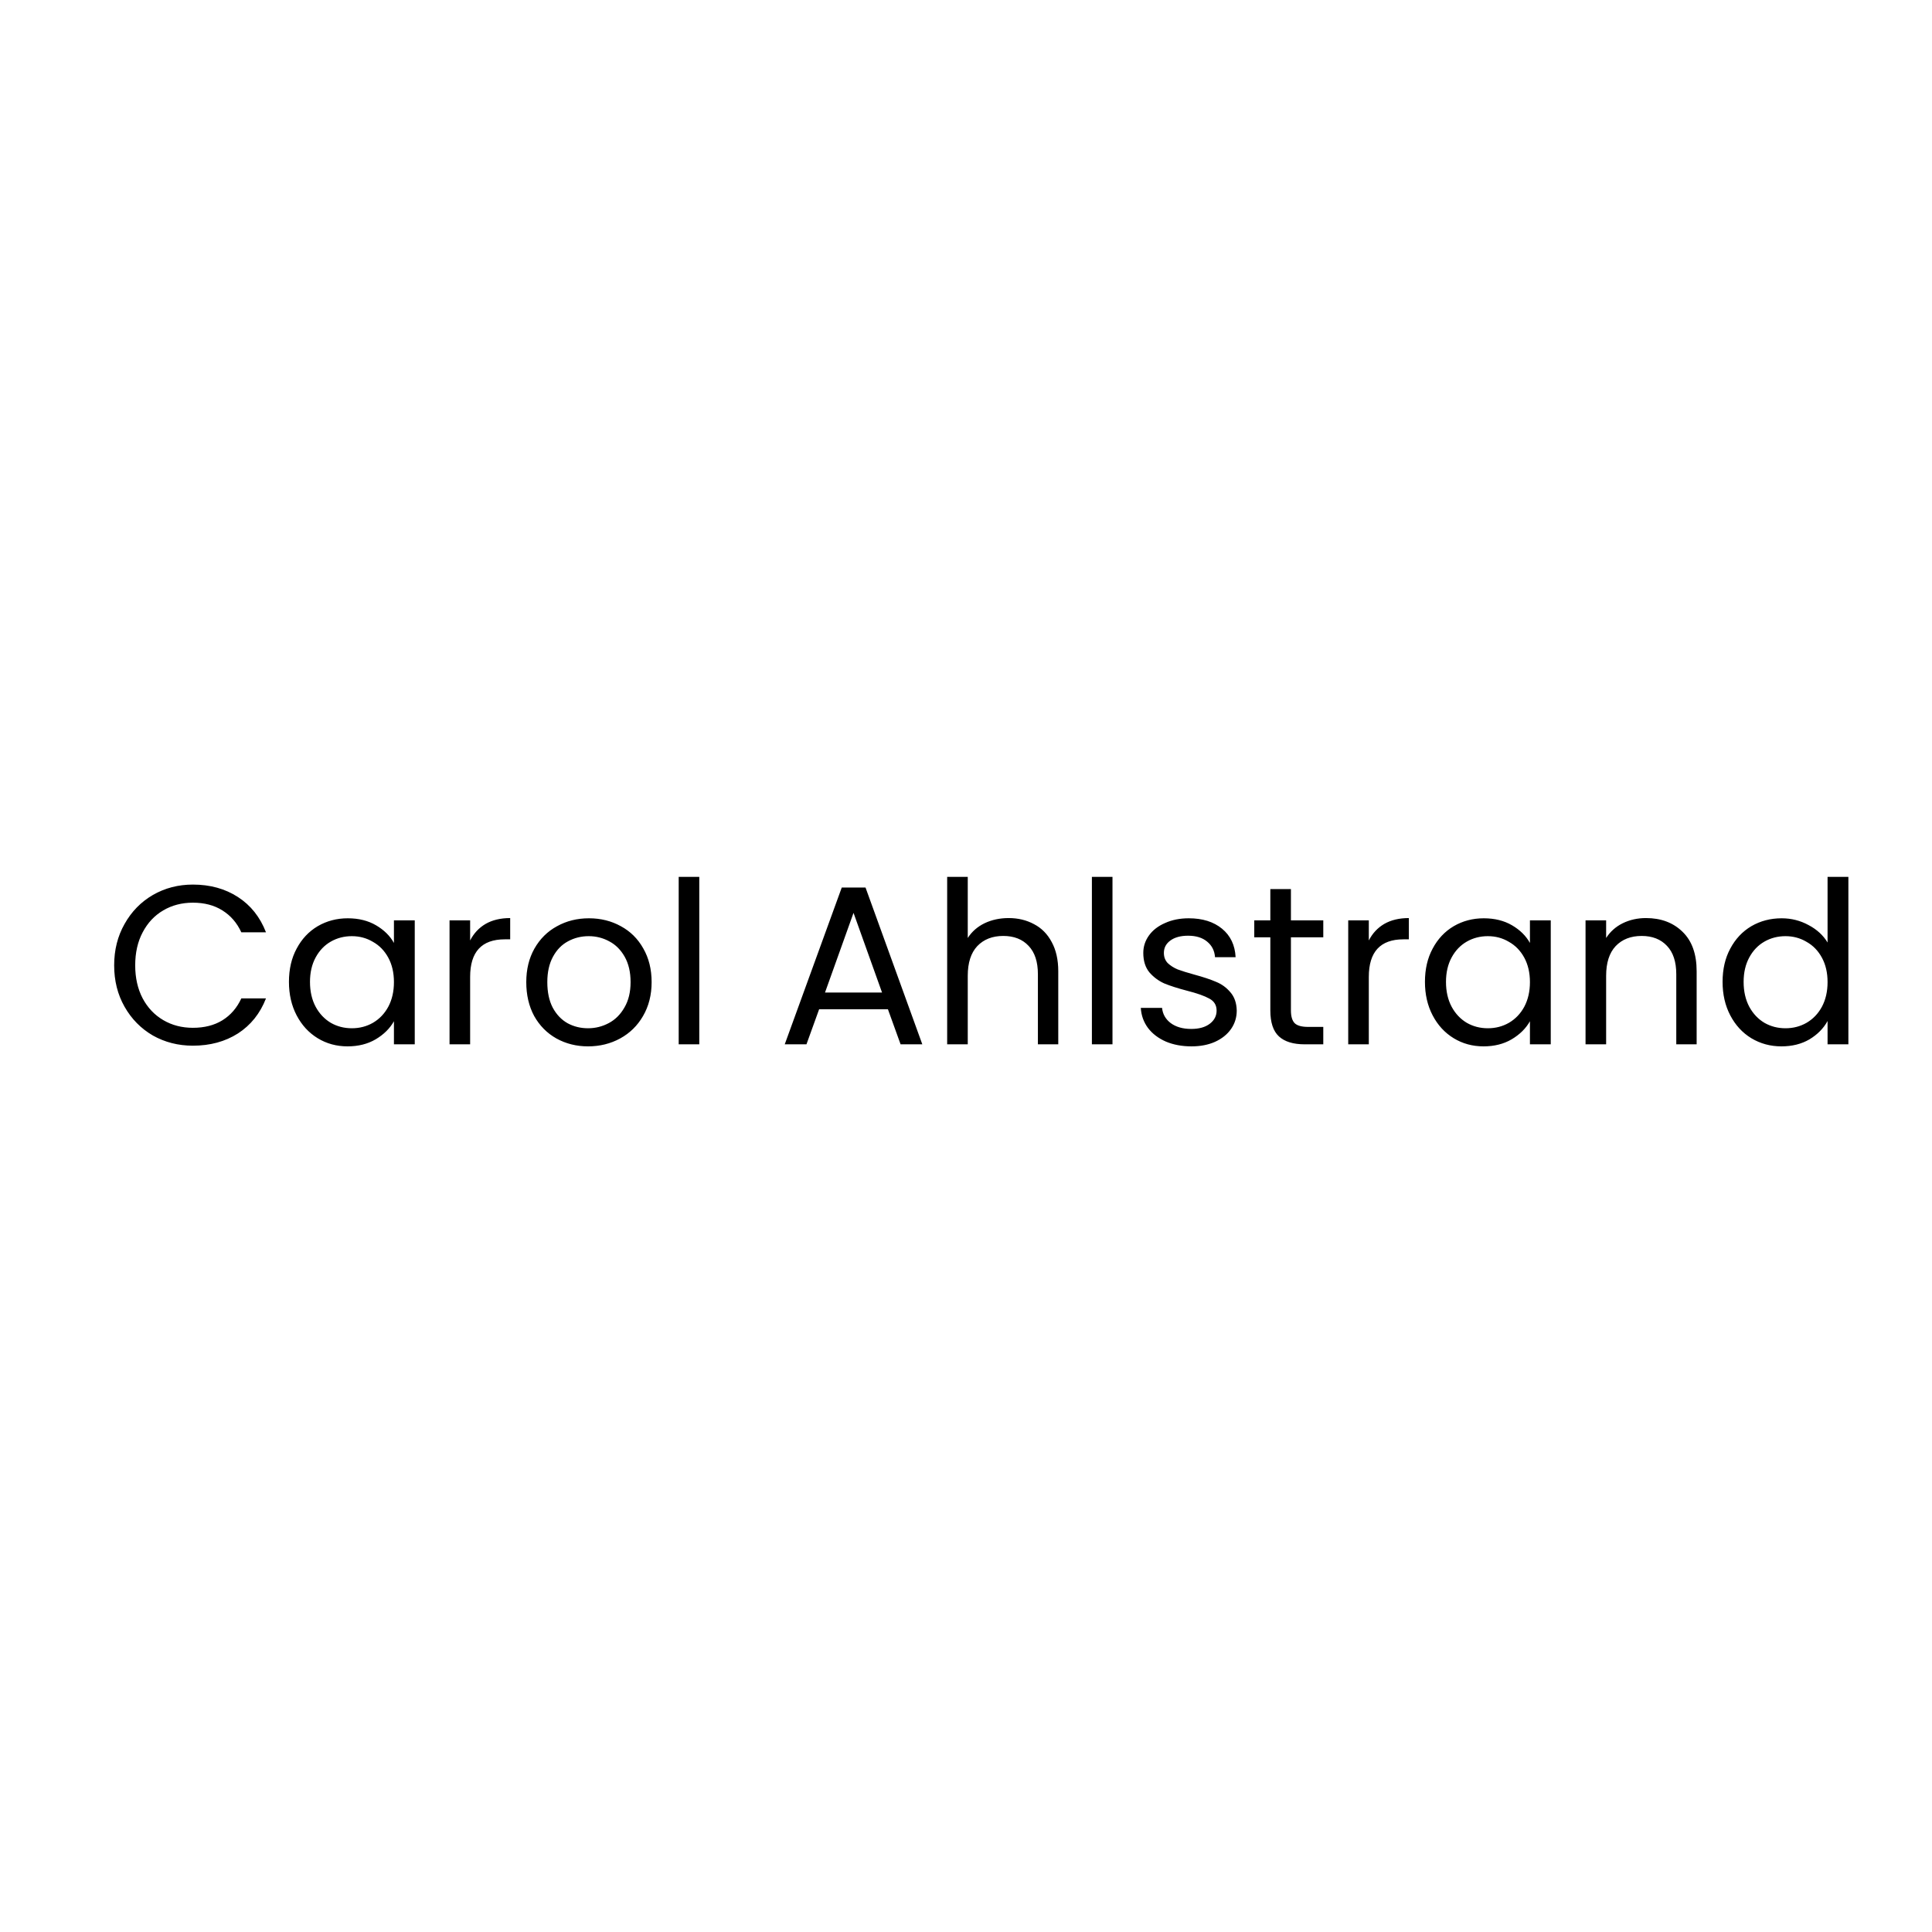
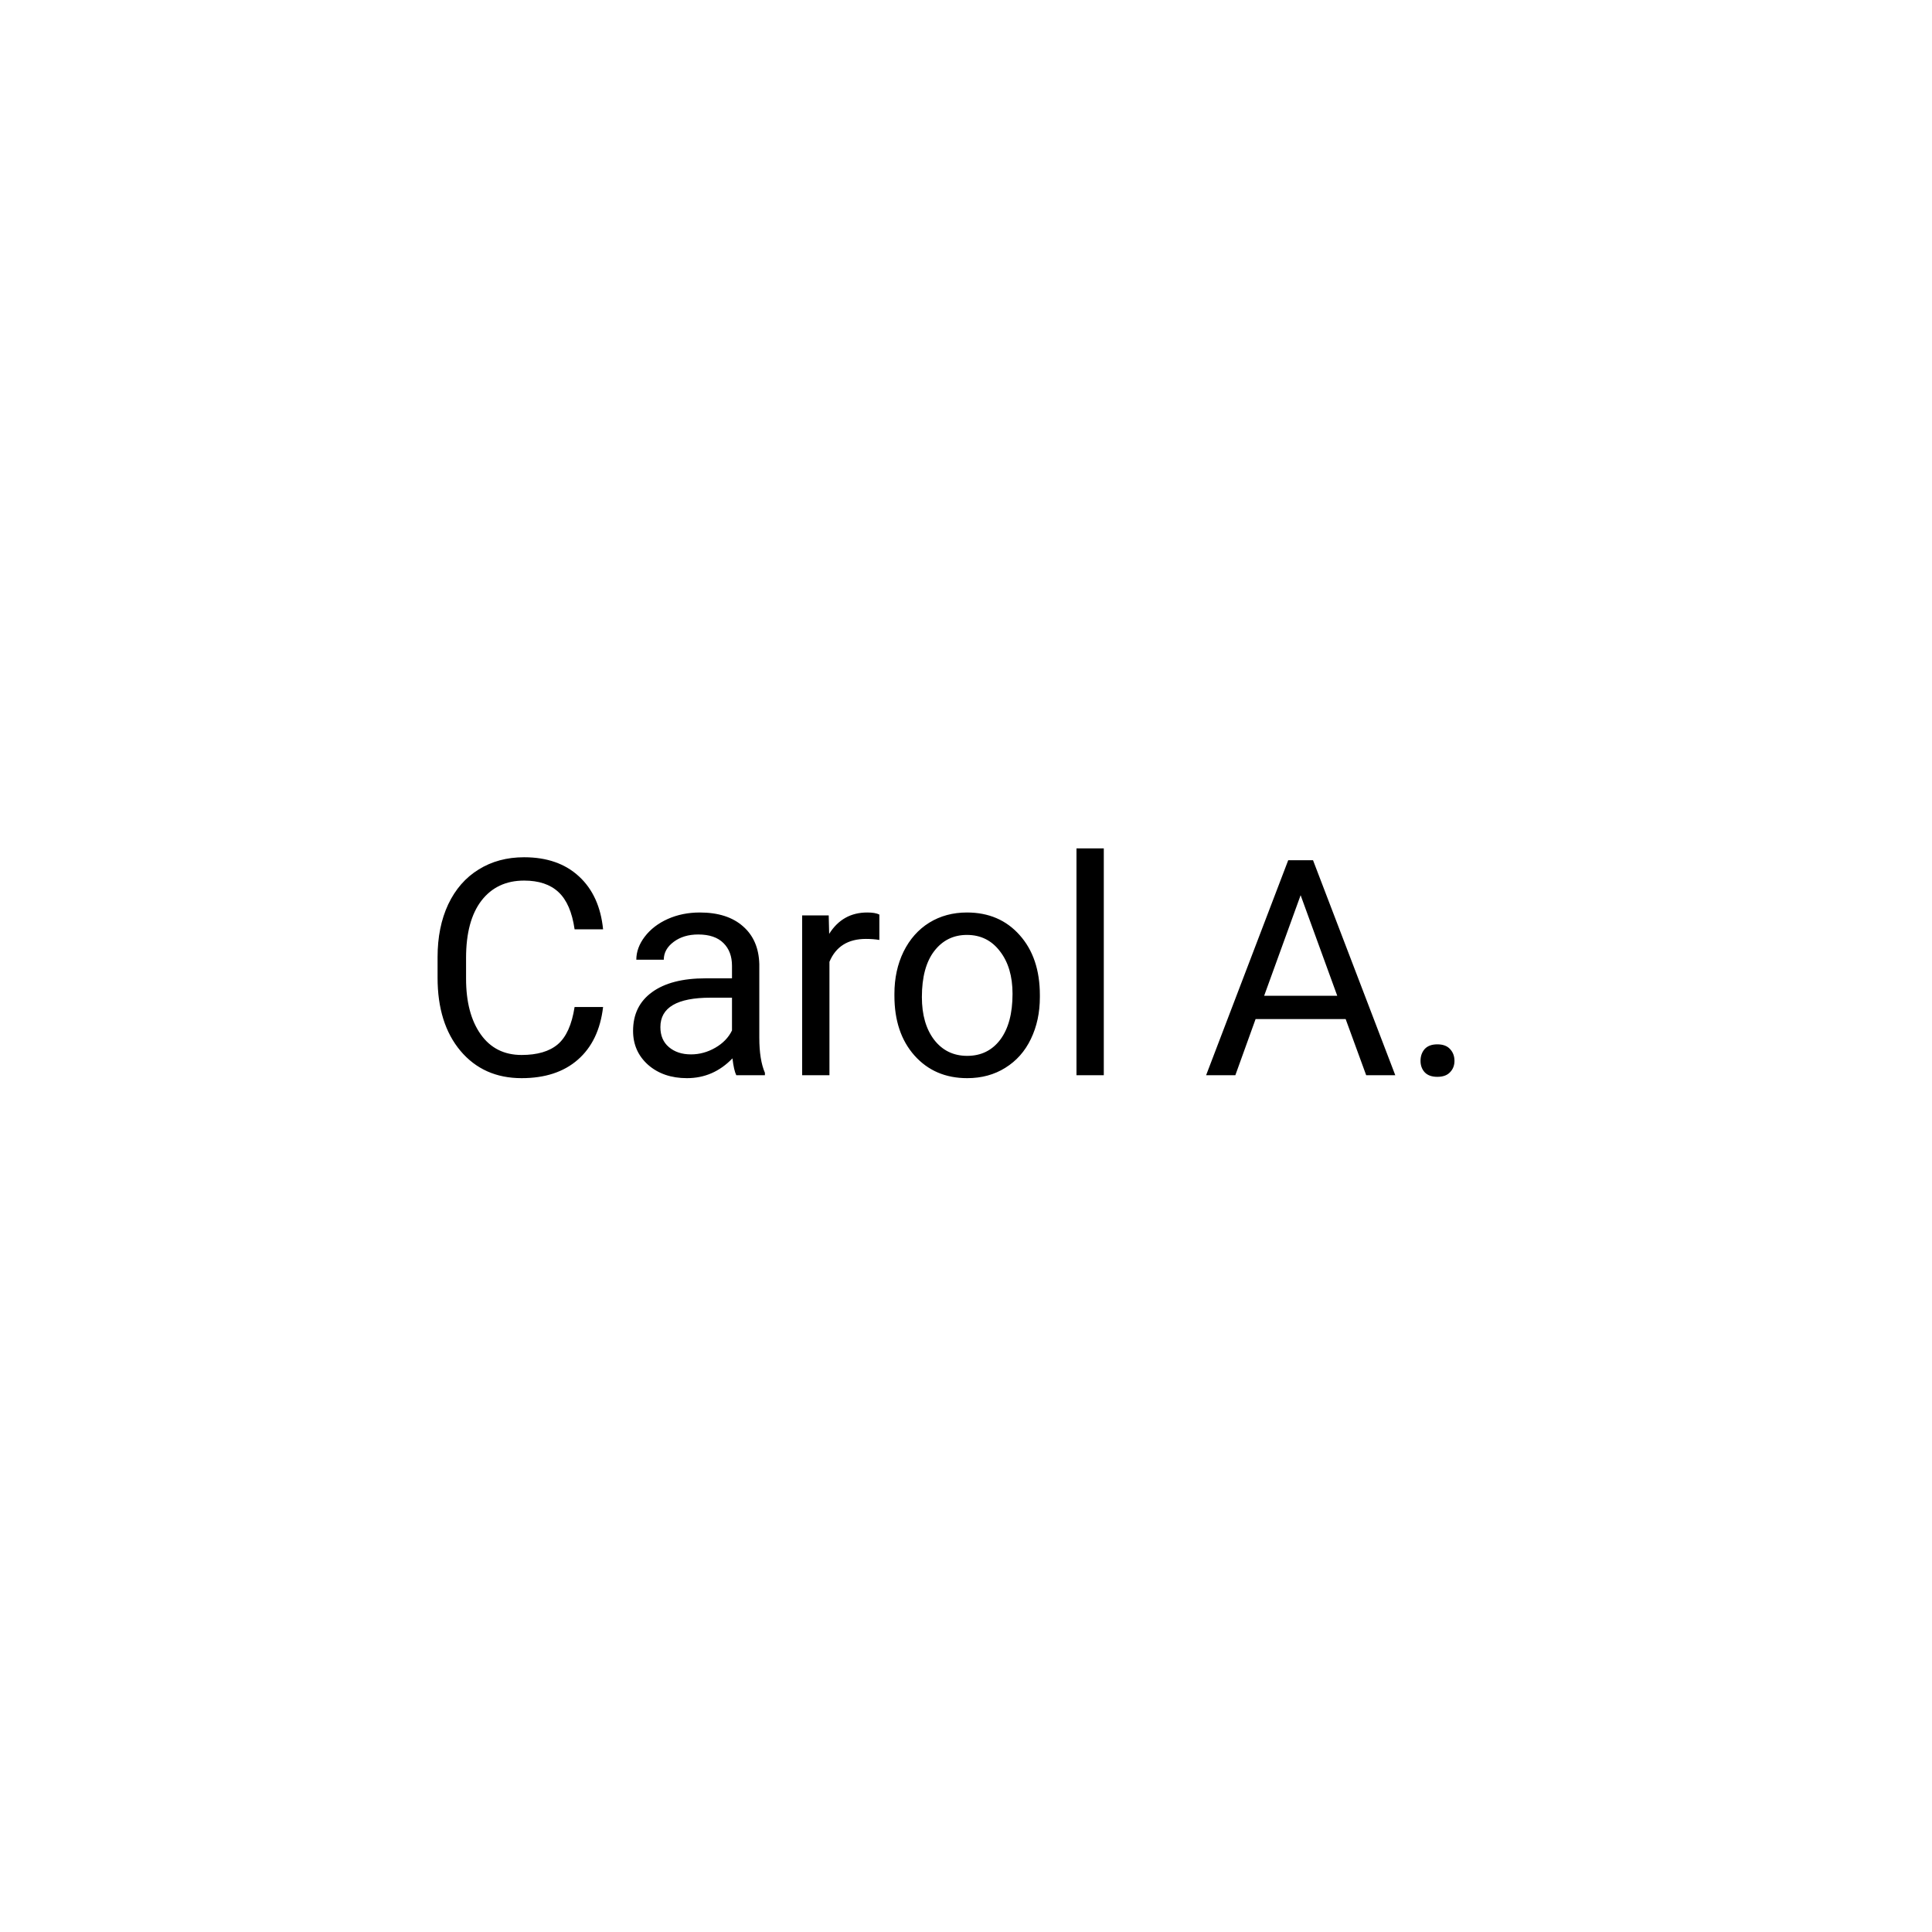
- <svg xmlns="http://www.w3.org/2000/svg" width="111" height="111" viewBox="0 0 111 111" fill="none">
-   <rect width="111" height="111" fill="white" />
-   <path d="M6.559 55.463C6.559 54.579 6.758 53.786 7.157 53.084C7.556 52.373 8.097 51.819 8.782 51.42C9.475 51.021 10.242 50.822 11.083 50.822C12.071 50.822 12.933 51.06 13.67 51.537C14.407 52.014 14.944 52.69 15.282 53.565H13.865C13.614 53.019 13.25 52.599 12.773 52.304C12.305 52.009 11.742 51.862 11.083 51.862C10.45 51.862 9.883 52.009 9.38 52.304C8.877 52.599 8.483 53.019 8.197 53.565C7.911 54.102 7.768 54.735 7.768 55.463C7.768 56.182 7.911 56.815 8.197 57.361C8.483 57.898 8.877 58.314 9.38 58.609C9.883 58.904 10.45 59.051 11.083 59.051C11.742 59.051 12.305 58.908 12.773 58.622C13.25 58.327 13.614 57.907 13.865 57.361H15.282C14.944 58.228 14.407 58.899 13.67 59.376C12.933 59.844 12.071 60.078 11.083 60.078C10.242 60.078 9.475 59.883 8.782 59.493C8.097 59.094 7.556 58.544 7.157 57.842C6.758 57.14 6.559 56.347 6.559 55.463ZM16.601 56.412C16.601 55.684 16.748 55.047 17.043 54.501C17.338 53.946 17.741 53.517 18.252 53.214C18.772 52.911 19.348 52.759 19.981 52.759C20.605 52.759 21.147 52.893 21.606 53.162C22.065 53.431 22.408 53.769 22.633 54.176V52.876H23.829V60H22.633V58.674C22.399 59.09 22.048 59.437 21.58 59.714C21.121 59.983 20.583 60.117 19.968 60.117C19.335 60.117 18.763 59.961 18.252 59.649C17.741 59.337 17.338 58.899 17.043 58.336C16.748 57.773 16.601 57.131 16.601 56.412ZM22.633 56.425C22.633 55.888 22.525 55.42 22.308 55.021C22.091 54.622 21.797 54.319 21.424 54.111C21.06 53.894 20.657 53.786 20.215 53.786C19.773 53.786 19.37 53.89 19.006 54.098C18.642 54.306 18.352 54.609 18.135 55.008C17.918 55.407 17.81 55.875 17.81 56.412C17.81 56.958 17.918 57.435 18.135 57.842C18.352 58.241 18.642 58.548 19.006 58.765C19.37 58.973 19.773 59.077 20.215 59.077C20.657 59.077 21.06 58.973 21.424 58.765C21.797 58.548 22.091 58.241 22.308 57.842C22.525 57.435 22.633 56.962 22.633 56.425ZM27.011 54.033C27.219 53.626 27.514 53.309 27.895 53.084C28.285 52.859 28.758 52.746 29.312 52.746V53.968H29C27.674 53.968 27.011 54.687 27.011 56.126V60H25.828V52.876H27.011V54.033ZM33.785 60.117C33.117 60.117 32.511 59.965 31.965 59.662C31.427 59.359 31.003 58.93 30.691 58.375C30.387 57.812 30.236 57.162 30.236 56.425C30.236 55.697 30.392 55.056 30.704 54.501C31.024 53.938 31.458 53.509 32.004 53.214C32.55 52.911 33.161 52.759 33.837 52.759C34.513 52.759 35.124 52.911 35.67 53.214C36.216 53.509 36.645 53.933 36.957 54.488C37.277 55.043 37.438 55.688 37.438 56.425C37.438 57.162 37.273 57.812 36.944 58.375C36.623 58.93 36.185 59.359 35.631 59.662C35.076 59.965 34.461 60.117 33.785 60.117ZM33.785 59.077C34.209 59.077 34.608 58.977 34.981 58.778C35.353 58.579 35.652 58.28 35.878 57.881C36.112 57.482 36.229 56.997 36.229 56.425C36.229 55.853 36.116 55.368 35.891 54.969C35.665 54.57 35.371 54.276 35.007 54.085C34.643 53.886 34.248 53.786 33.824 53.786C33.39 53.786 32.992 53.886 32.628 54.085C32.272 54.276 31.986 54.57 31.77 54.969C31.553 55.368 31.445 55.853 31.445 56.425C31.445 57.006 31.549 57.495 31.757 57.894C31.973 58.293 32.259 58.592 32.615 58.791C32.97 58.982 33.36 59.077 33.785 59.077ZM40.176 50.38V60H38.993V50.38H40.176ZM51.014 57.985H47.062L46.334 60H45.086L48.362 50.991H49.727L52.99 60H51.742L51.014 57.985ZM50.676 57.023L49.038 52.447L47.4 57.023H50.676ZM57.954 52.746C58.491 52.746 58.977 52.863 59.41 53.097C59.843 53.322 60.181 53.665 60.424 54.124C60.675 54.583 60.801 55.142 60.801 55.801V60H59.631V55.97C59.631 55.259 59.453 54.718 59.098 54.345C58.743 53.964 58.257 53.773 57.642 53.773C57.018 53.773 56.52 53.968 56.147 54.358C55.783 54.748 55.601 55.316 55.601 56.061V60H54.418V50.38H55.601V53.89C55.835 53.526 56.156 53.244 56.563 53.045C56.979 52.846 57.443 52.746 57.954 52.746ZM63.916 50.38V60H62.733V50.38H63.916ZM68.455 60.117C67.909 60.117 67.419 60.026 66.986 59.844C66.552 59.653 66.21 59.393 65.959 59.064C65.707 58.726 65.569 58.34 65.543 57.907H66.765C66.799 58.262 66.964 58.553 67.259 58.778C67.562 59.003 67.956 59.116 68.442 59.116C68.892 59.116 69.248 59.016 69.508 58.817C69.768 58.618 69.898 58.366 69.898 58.063C69.898 57.751 69.759 57.521 69.482 57.374C69.204 57.218 68.775 57.066 68.195 56.919C67.666 56.78 67.233 56.642 66.895 56.503C66.565 56.356 66.279 56.143 66.037 55.866C65.803 55.58 65.686 55.207 65.686 54.748C65.686 54.384 65.794 54.05 66.011 53.747C66.227 53.444 66.535 53.205 66.934 53.032C67.332 52.85 67.787 52.759 68.299 52.759C69.087 52.759 69.724 52.958 70.21 53.357C70.695 53.756 70.955 54.302 70.99 54.995H69.807C69.781 54.622 69.629 54.323 69.352 54.098C69.083 53.873 68.719 53.76 68.26 53.76C67.835 53.76 67.497 53.851 67.246 54.033C66.994 54.215 66.869 54.453 66.869 54.748C66.869 54.982 66.942 55.177 67.09 55.333C67.246 55.48 67.436 55.602 67.662 55.697C67.896 55.784 68.216 55.883 68.624 55.996C69.135 56.135 69.551 56.273 69.872 56.412C70.192 56.542 70.465 56.741 70.691 57.01C70.925 57.279 71.046 57.63 71.055 58.063C71.055 58.453 70.946 58.804 70.73 59.116C70.513 59.428 70.205 59.675 69.807 59.857C69.417 60.03 68.966 60.117 68.455 60.117ZM74.168 53.851V58.05C74.168 58.397 74.241 58.644 74.389 58.791C74.536 58.93 74.792 58.999 75.156 58.999H76.027V60H74.961C74.302 60 73.808 59.848 73.479 59.545C73.149 59.242 72.985 58.743 72.985 58.05V53.851H72.062V52.876H72.985V51.082H74.168V52.876H76.027V53.851H74.168ZM78.643 54.033C78.851 53.626 79.146 53.309 79.527 53.084C79.917 52.859 80.389 52.746 80.944 52.746V53.968H80.632C79.306 53.968 78.643 54.687 78.643 56.126V60H77.46V52.876H78.643V54.033ZM81.868 56.412C81.868 55.684 82.015 55.047 82.31 54.501C82.604 53.946 83.007 53.517 83.519 53.214C84.039 52.911 84.615 52.759 85.248 52.759C85.872 52.759 86.413 52.893 86.873 53.162C87.332 53.431 87.674 53.769 87.9 54.176V52.876H89.096V60H87.9V58.674C87.666 59.09 87.315 59.437 86.847 59.714C86.387 59.983 85.85 60.117 85.235 60.117C84.602 60.117 84.03 59.961 83.519 59.649C83.007 59.337 82.604 58.899 82.31 58.336C82.015 57.773 81.868 57.131 81.868 56.412ZM87.9 56.425C87.9 55.888 87.791 55.42 87.575 55.021C87.358 54.622 87.063 54.319 86.691 54.111C86.327 53.894 85.924 53.786 85.482 53.786C85.04 53.786 84.637 53.89 84.273 54.098C83.909 54.306 83.618 54.609 83.402 55.008C83.185 55.407 83.077 55.875 83.077 56.412C83.077 56.958 83.185 57.435 83.402 57.842C83.618 58.241 83.909 58.548 84.273 58.765C84.637 58.973 85.04 59.077 85.482 59.077C85.924 59.077 86.327 58.973 86.691 58.765C87.063 58.548 87.358 58.241 87.575 57.842C87.791 57.435 87.9 56.962 87.9 56.425ZM94.566 52.746C95.432 52.746 96.134 53.01 96.672 53.539C97.209 54.059 97.478 54.813 97.478 55.801V60H96.308V55.97C96.308 55.259 96.13 54.718 95.775 54.345C95.419 53.964 94.934 53.773 94.319 53.773C93.695 53.773 93.196 53.968 92.824 54.358C92.46 54.748 92.278 55.316 92.278 56.061V60H91.095V52.876H92.278V53.89C92.512 53.526 92.828 53.244 93.227 53.045C93.634 52.846 94.08 52.746 94.566 52.746ZM98.968 56.412C98.968 55.684 99.115 55.047 99.41 54.501C99.705 53.946 100.108 53.517 100.619 53.214C101.139 52.911 101.72 52.759 102.361 52.759C102.916 52.759 103.432 52.889 103.908 53.149C104.385 53.4 104.749 53.734 105 54.15V50.38H106.196V60H105V58.661C104.766 59.086 104.42 59.437 103.96 59.714C103.501 59.983 102.964 60.117 102.348 60.117C101.716 60.117 101.139 59.961 100.619 59.649C100.108 59.337 99.705 58.899 99.41 58.336C99.115 57.773 98.968 57.131 98.968 56.412ZM105 56.425C105 55.888 104.892 55.42 104.675 55.021C104.459 54.622 104.164 54.319 103.791 54.111C103.427 53.894 103.024 53.786 102.582 53.786C102.14 53.786 101.737 53.89 101.373 54.098C101.009 54.306 100.719 54.609 100.502 55.008C100.286 55.407 100.177 55.875 100.177 56.412C100.177 56.958 100.286 57.435 100.502 57.842C100.719 58.241 101.009 58.548 101.373 58.765C101.737 58.973 102.14 59.077 102.582 59.077C103.024 59.077 103.427 58.973 103.791 58.765C104.164 58.548 104.459 58.241 104.675 57.842C104.892 57.435 105 56.962 105 56.425Z" fill="black" />
+ <svg xmlns="http://www.w3.org/2000/svg" width="115" height="115" viewBox="0 0 115 115" fill="none">
+   <rect width="115" height="115" fill="white" />
+   <path d="M35.898 59.94C35.74 61.293 35.239 62.339 34.395 63.077C33.558 63.81 32.441 64.176 31.047 64.176C29.535 64.176 28.322 63.634 27.408 62.55C26.5 61.466 26.046 60.016 26.046 58.199V56.969C26.046 55.779 26.257 54.733 26.679 53.831C27.106 52.929 27.71 52.237 28.489 51.757C29.269 51.27 30.171 51.027 31.196 51.027C32.556 51.027 33.645 51.408 34.466 52.17C35.286 52.926 35.764 53.975 35.898 55.316H34.202C34.056 54.297 33.736 53.559 33.244 53.102C32.758 52.645 32.075 52.416 31.196 52.416C30.118 52.416 29.271 52.815 28.656 53.611C28.047 54.408 27.742 55.542 27.742 57.013V58.252C27.742 59.641 28.032 60.745 28.612 61.565C29.192 62.386 30.004 62.796 31.047 62.796C31.984 62.796 32.702 62.585 33.2 62.163C33.704 61.735 34.038 60.994 34.202 59.94H35.898ZM43.826 64C43.732 63.812 43.656 63.478 43.598 62.998C42.842 63.783 41.94 64.176 40.891 64.176C39.953 64.176 39.183 63.912 38.579 63.385C37.981 62.852 37.683 62.178 37.683 61.363C37.683 60.373 38.058 59.605 38.808 59.06C39.563 58.51 40.624 58.234 41.989 58.234H43.571V57.487C43.571 56.919 43.401 56.468 43.062 56.134C42.722 55.794 42.221 55.624 41.559 55.624C40.978 55.624 40.492 55.77 40.1 56.063C39.707 56.356 39.511 56.711 39.511 57.127H37.876C37.876 56.652 38.043 56.195 38.377 55.756C38.717 55.31 39.174 54.959 39.748 54.701C40.328 54.443 40.964 54.315 41.655 54.315C42.751 54.315 43.609 54.59 44.23 55.141C44.852 55.685 45.174 56.438 45.197 57.399V61.776C45.197 62.649 45.309 63.344 45.531 63.859V64H43.826ZM41.128 62.761C41.638 62.761 42.121 62.629 42.578 62.365C43.035 62.102 43.366 61.759 43.571 61.337V59.386H42.297C40.305 59.386 39.309 59.969 39.309 61.135C39.309 61.645 39.478 62.043 39.818 62.33C40.158 62.617 40.595 62.761 41.128 62.761ZM52.343 55.949C52.097 55.908 51.83 55.888 51.543 55.888C50.477 55.888 49.753 56.342 49.372 57.25V64H47.746V54.49H49.328L49.355 55.589C49.888 54.739 50.644 54.315 51.622 54.315C51.938 54.315 52.179 54.355 52.343 54.438V55.949ZM53.239 59.157C53.239 58.226 53.421 57.388 53.784 56.644C54.153 55.899 54.663 55.325 55.313 54.921C55.97 54.517 56.717 54.315 57.555 54.315C58.85 54.315 59.895 54.763 60.692 55.659C61.495 56.556 61.897 57.748 61.897 59.236V59.351C61.897 60.276 61.718 61.108 61.36 61.847C61.009 62.579 60.502 63.15 59.84 63.56C59.184 63.971 58.428 64.176 57.572 64.176C56.283 64.176 55.237 63.727 54.435 62.831C53.638 61.935 53.239 60.748 53.239 59.272V59.157ZM54.874 59.351C54.874 60.405 55.117 61.252 55.603 61.891C56.096 62.529 56.752 62.849 57.572 62.849C58.398 62.849 59.055 62.526 59.541 61.882C60.027 61.231 60.27 60.323 60.27 59.157C60.27 58.114 60.022 57.27 59.523 56.626C59.031 55.976 58.375 55.65 57.555 55.65C56.752 55.65 56.105 55.97 55.612 56.608C55.12 57.247 54.874 58.161 54.874 59.351ZM65.702 64H64.076V50.5H65.702V64ZM80.099 60.66H74.737L73.533 64H71.793L76.68 51.203H78.156L83.052 64H81.32L80.099 60.66ZM75.247 59.272H79.598L77.418 53.286L75.247 59.272ZM84.555 63.148C84.555 62.866 84.637 62.632 84.801 62.444C84.971 62.257 85.223 62.163 85.557 62.163C85.891 62.163 86.143 62.257 86.312 62.444C86.488 62.632 86.576 62.866 86.576 63.148C86.576 63.417 86.488 63.643 86.312 63.824C86.143 64.006 85.891 64.097 85.557 64.097C85.223 64.097 84.971 64.006 84.801 63.824C84.637 63.643 84.555 63.417 84.555 63.148Z" fill="black" />
</svg>
